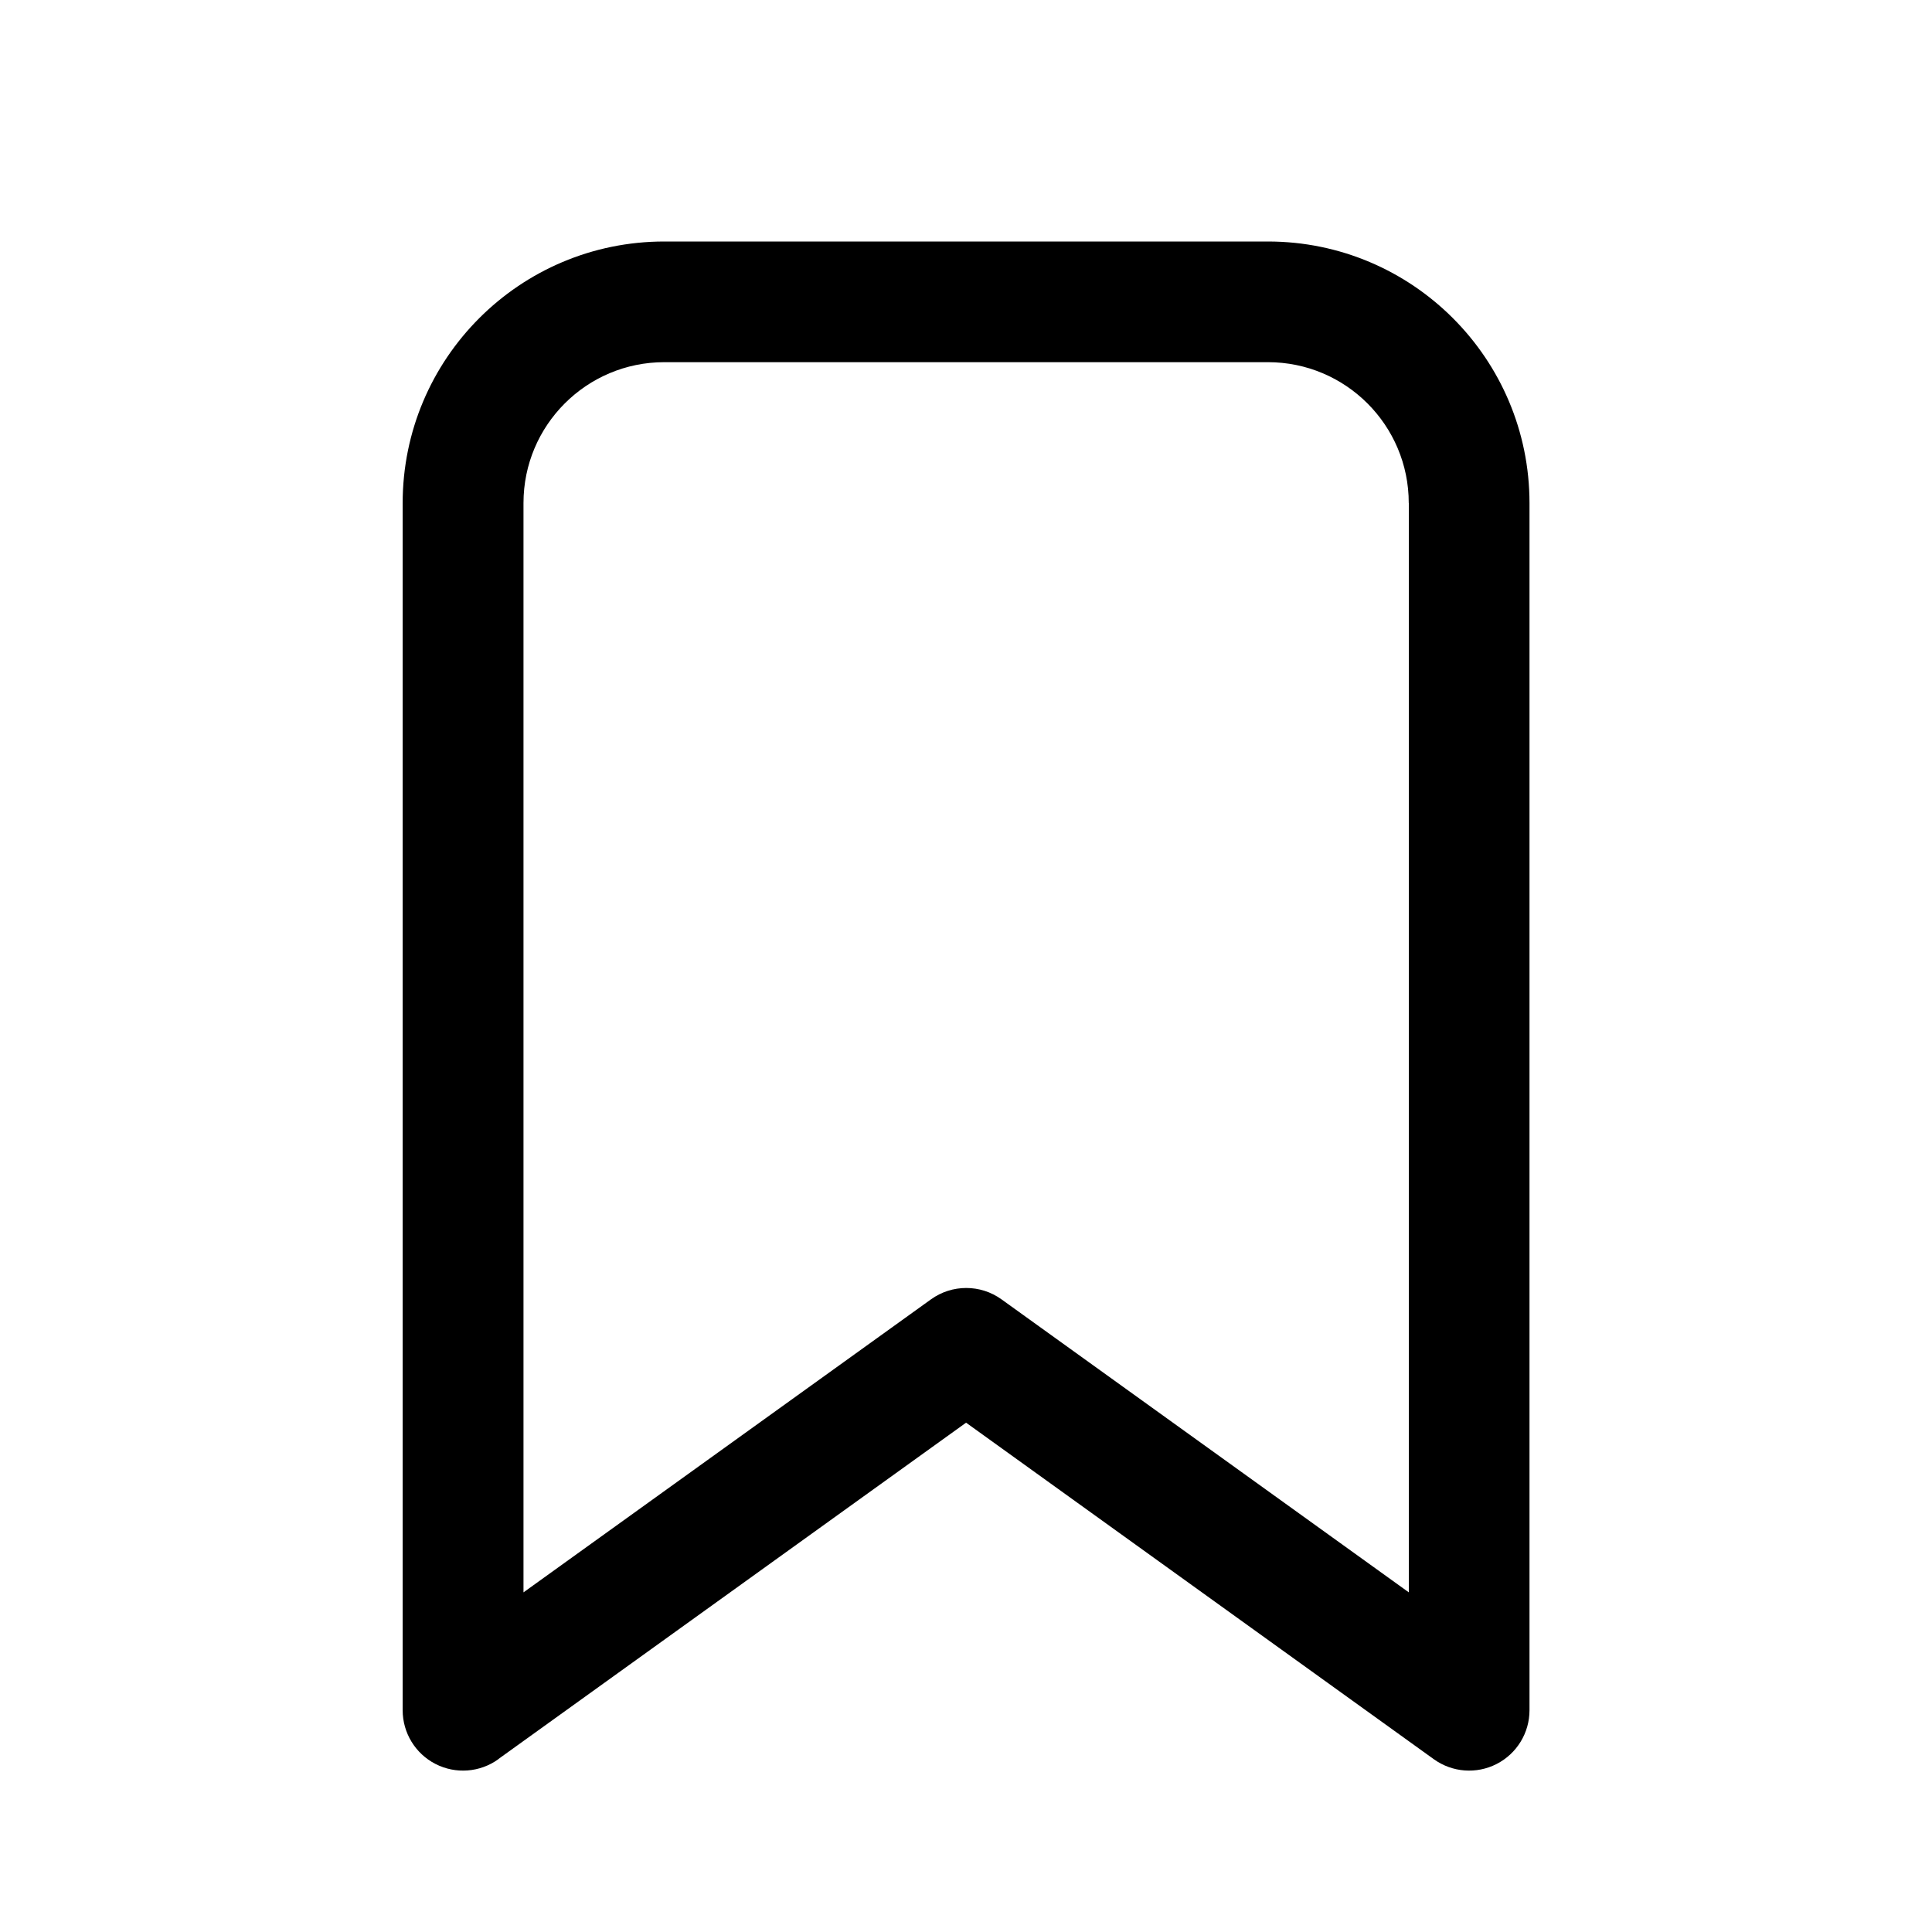
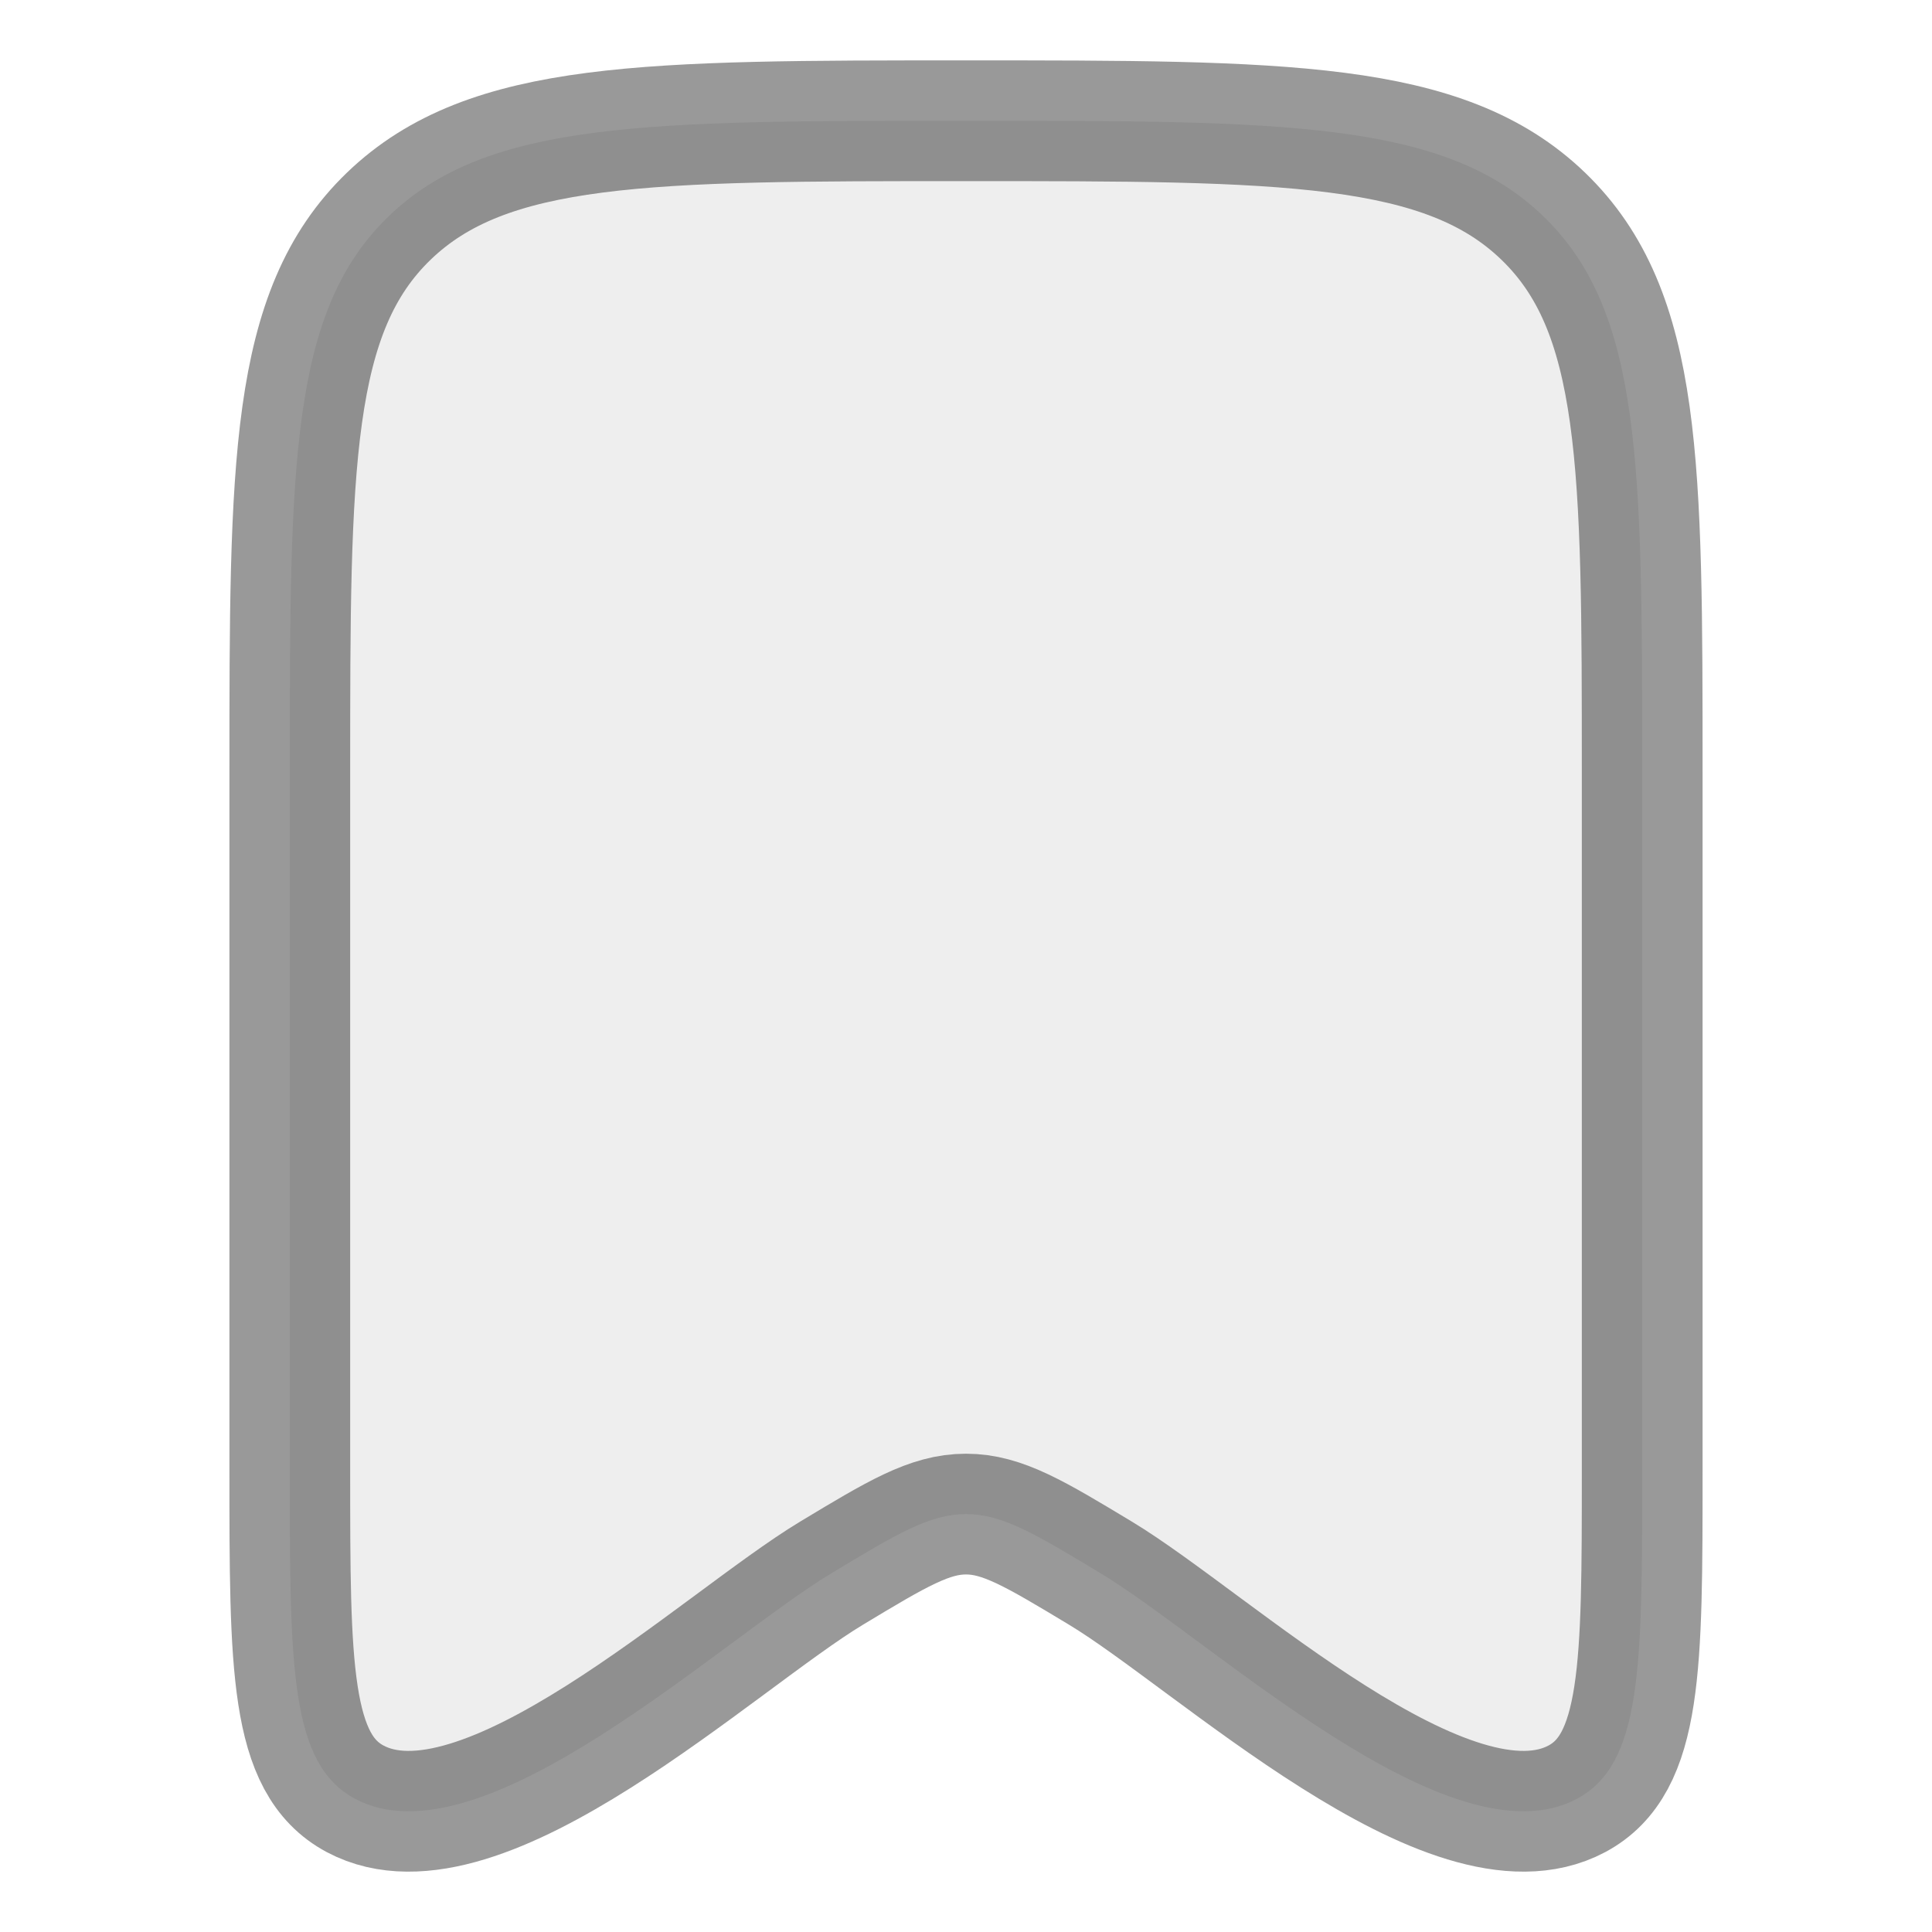
- <svg xmlns="http://www.w3.org/2000/svg" t="1783454646883" class="icon" viewBox="0 0 1024 1024" version="1.1" p-id="23906" width="200" height="200">
-   <path d="M264.107 932.437a32 32 0 0 1-50.688-26.027V266.667a138.667 138.667 0 0 1 138.667-138.667h319.957A138.667 138.667 0 0 1 810.667 266.624v639.829a32 32 0 0 1-50.688 25.984l-247.936-178.389-247.979 178.347zM746.667 266.624a74.667 74.667 0 0 0-74.667-74.667H352.128a74.667 74.667 0 0 0-74.667 74.667v577.365l215.979-155.307a32 32 0 0 1 37.376 0l215.893 155.307V266.667z" p-id="23907" />
+ <svg xmlns="http://www.w3.org/2000/svg" width="16" height="16" viewBox="0 0 16 16" fill="none">
+   <path d="M2.4 12.187V6.395C2.4 3.852 2.4 2.58 3.22 1.79C4.04 1 5.36 1 8 1C10.64 1 11.96 1 12.78 1.79C13.6 2.58 13.6 3.852 13.6 6.395V12.187C13.6 13.801 13.6 14.608 13.059 14.897C12.011 15.456 10.046 13.59 9.113 13.028C8.572 12.702 8.301 12.539 8 12.539C7.699 12.539 7.428 12.702 6.887 13.028C5.954 13.59 3.989 15.456 2.941 14.897C2.4 14.608 2.4 13.801 2.4 12.187Z" fill="currentColor" fill-opacity="0.07" />
+   <path d="M2.4 12.187V6.395C2.4 3.852 2.4 2.58 3.22 1.79C4.04 1 5.36 1 8 1C10.64 1 11.96 1 12.78 1.79C13.6 2.58 13.6 3.852 13.6 6.395V12.187C13.6 13.801 13.6 14.608 13.059 14.897C12.011 15.456 10.046 13.59 9.113 13.028C8.572 12.702 8.301 12.539 8 12.539C7.699 12.539 7.428 12.702 6.887 13.028C5.954 13.59 3.989 15.456 2.941 14.897C2.4 14.608 2.4 13.801 2.4 12.187Z" stroke="currentColor" stroke-opacity="0.4" stroke-linecap="round" stroke-linejoin="round" />
</svg>
